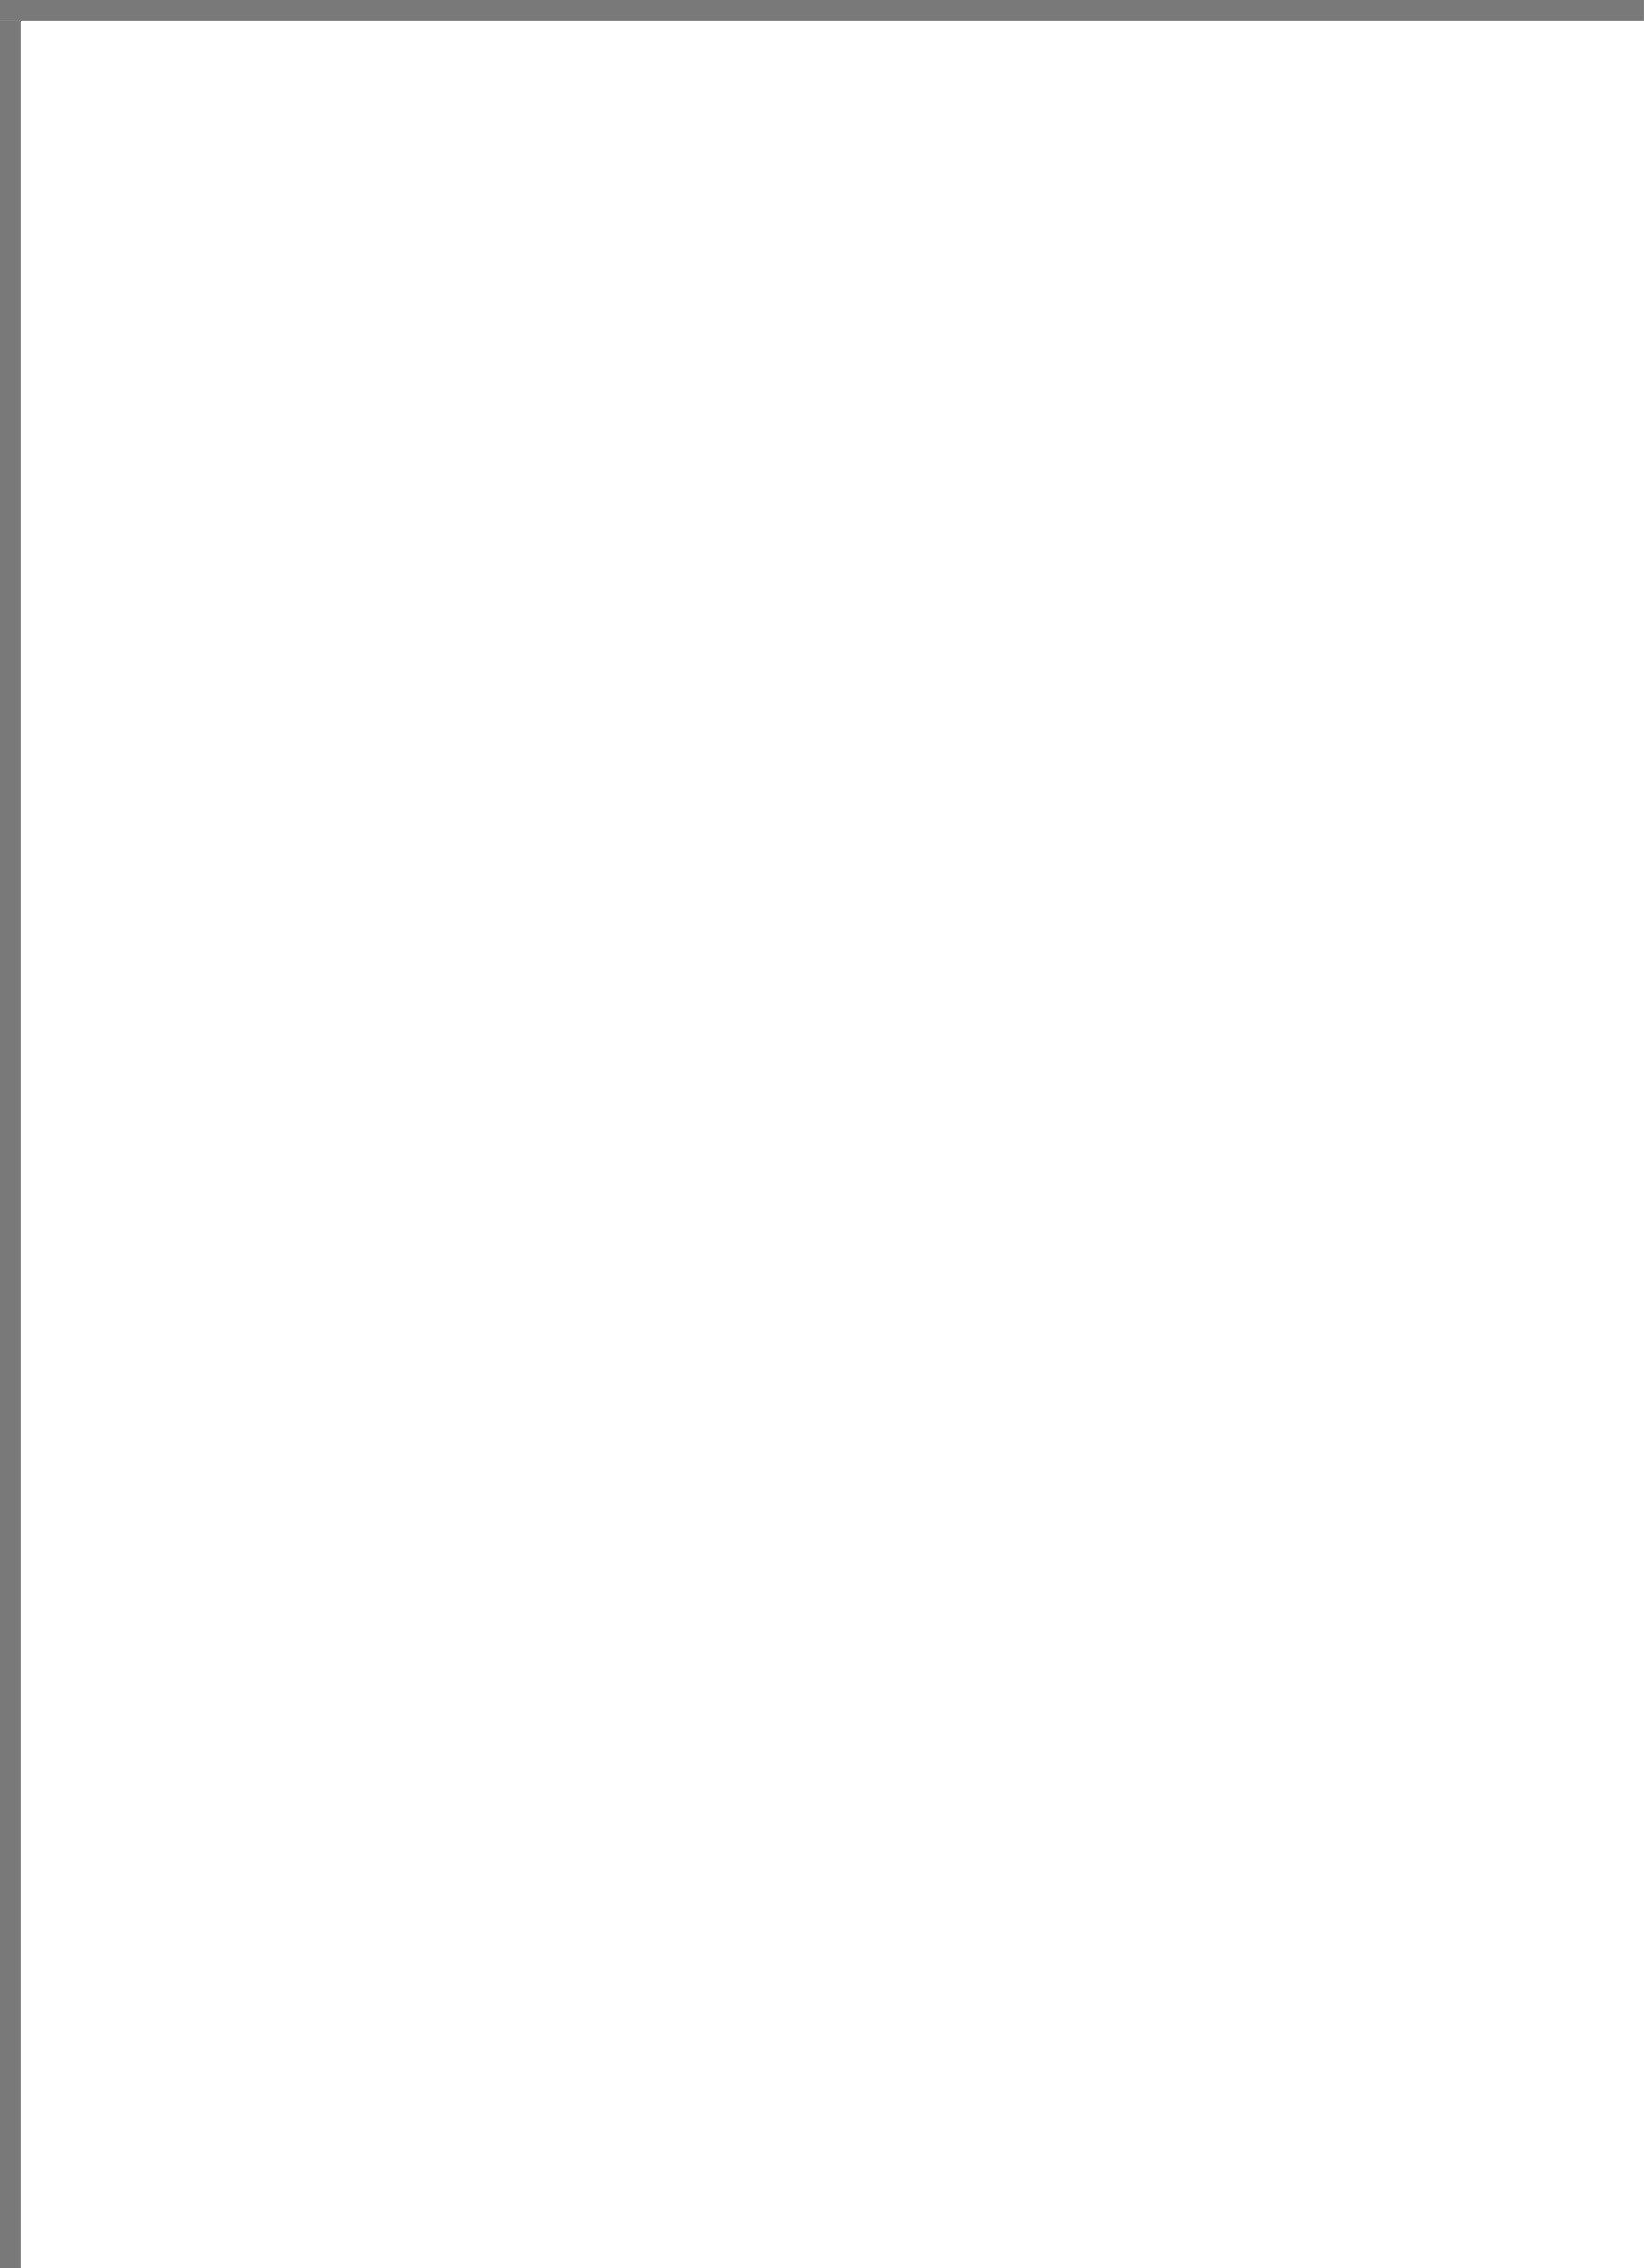
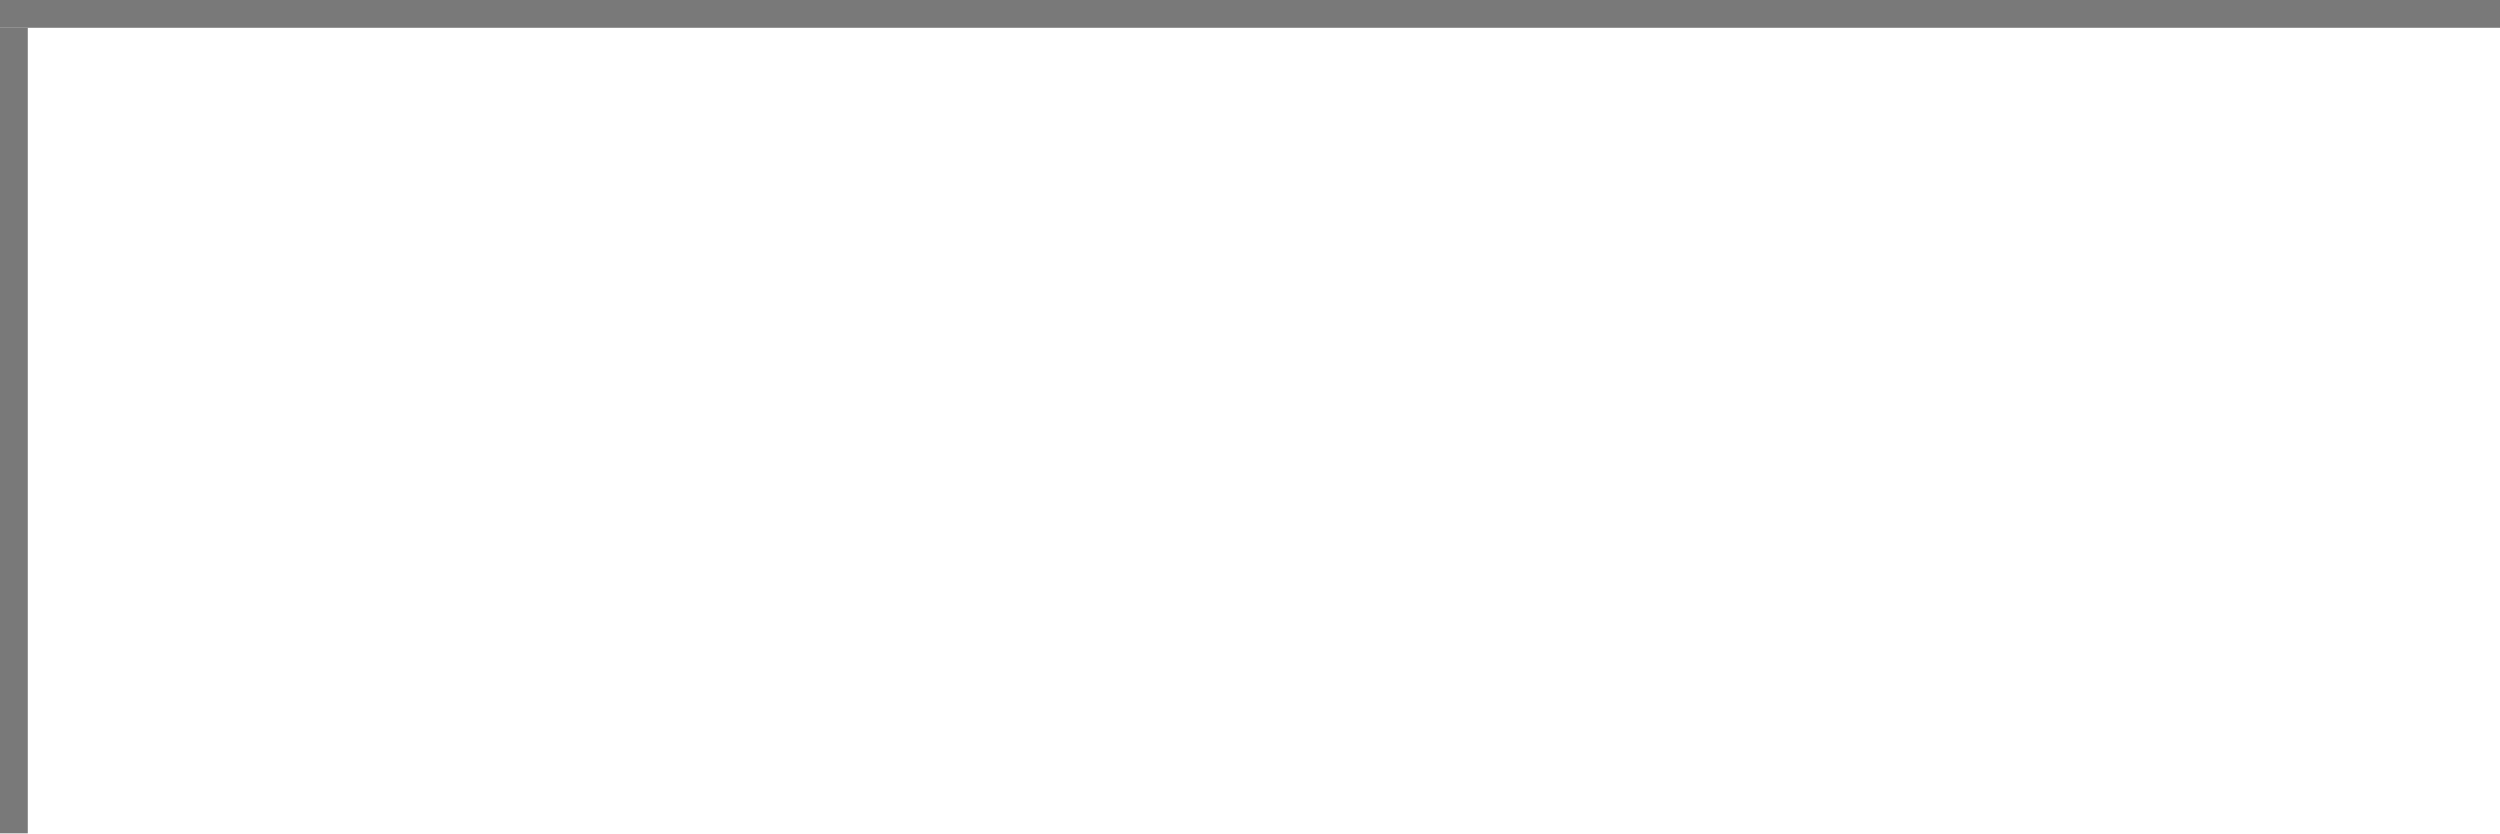
- <svg xmlns="http://www.w3.org/2000/svg" version="1.1" width="79px" height="109px" viewBox="1462 0 79 109">
-   <path d="M 1 1  L 79 1  L 79 109  L 1 109  L 1 1  Z " fill-rule="nonzero" fill="rgba(255, 255, 255, 1)" stroke="none" transform="matrix(1 0 0 1 1462 0 )" class="fill" />
-   <path d="M 0.5 1  L 0.5 109  " stroke-width="1" stroke-dasharray="0" stroke="rgba(121, 121, 121, 1)" fill="none" transform="matrix(1 0 0 1 1462 0 )" class="stroke" />
-   <path d="M 0 0.5  L 79 0.5  " stroke-width="1" stroke-dasharray="0" stroke="rgba(121, 121, 121, 1)" fill="none" transform="matrix(1 0 0 1 1462 0 )" class="stroke" />
+ <svg xmlns="http://www.w3.org/2000/svg" version="1.1" width="90px" height="30px" viewBox="1028 109 90 30">
+   <path d="M 1 1  L 90 1  L 90 30  L 1 30  L 1 1  Z " fill-rule="nonzero" fill="rgba(255, 255, 255, 1)" stroke="none" transform="matrix(1 0 0 1 1028 109 )" class="fill" />
+   <path d="M 0.5 1  L 0.5 30  " stroke-width="1" stroke-dasharray="0" stroke="rgba(121, 121, 121, 1)" fill="none" transform="matrix(1 0 0 1 1028 109 )" class="stroke" />
+   <path d="M 0 0.5  L 90 0.5  " stroke-width="1" stroke-dasharray="0" stroke="rgba(121, 121, 121, 1)" fill="none" transform="matrix(1 0 0 1 1028 109 )" class="stroke" />
</svg>
